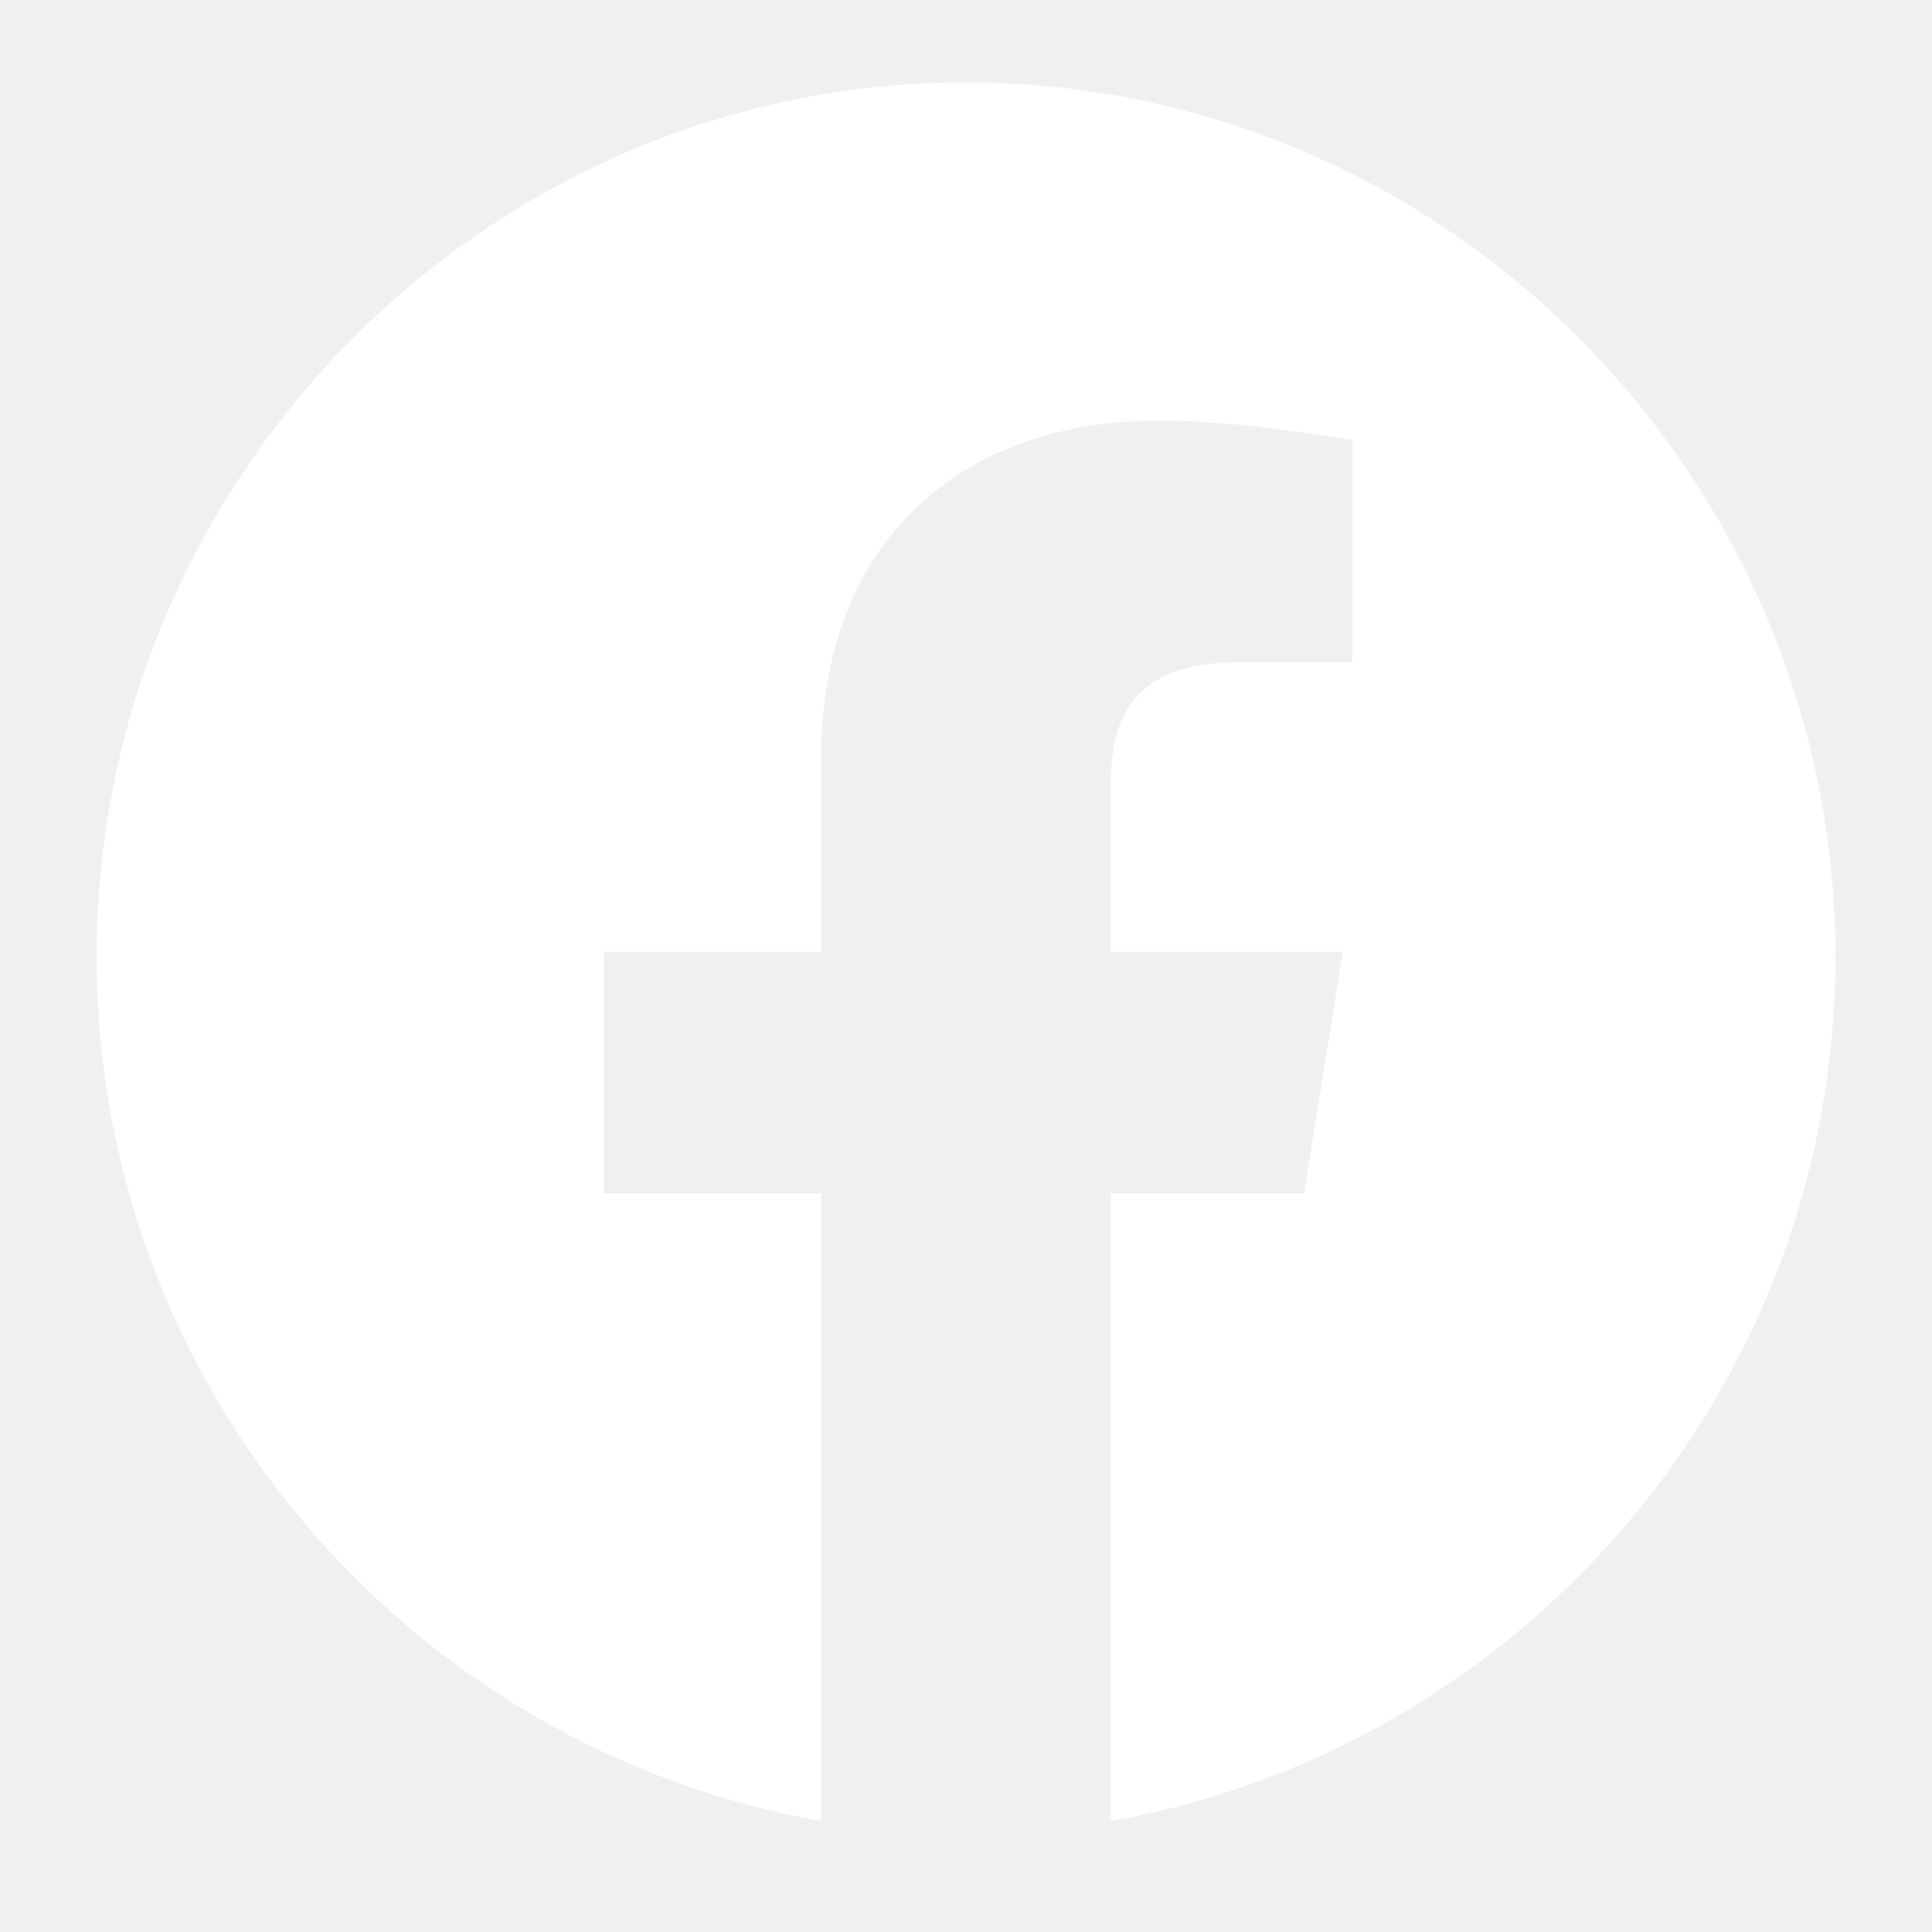
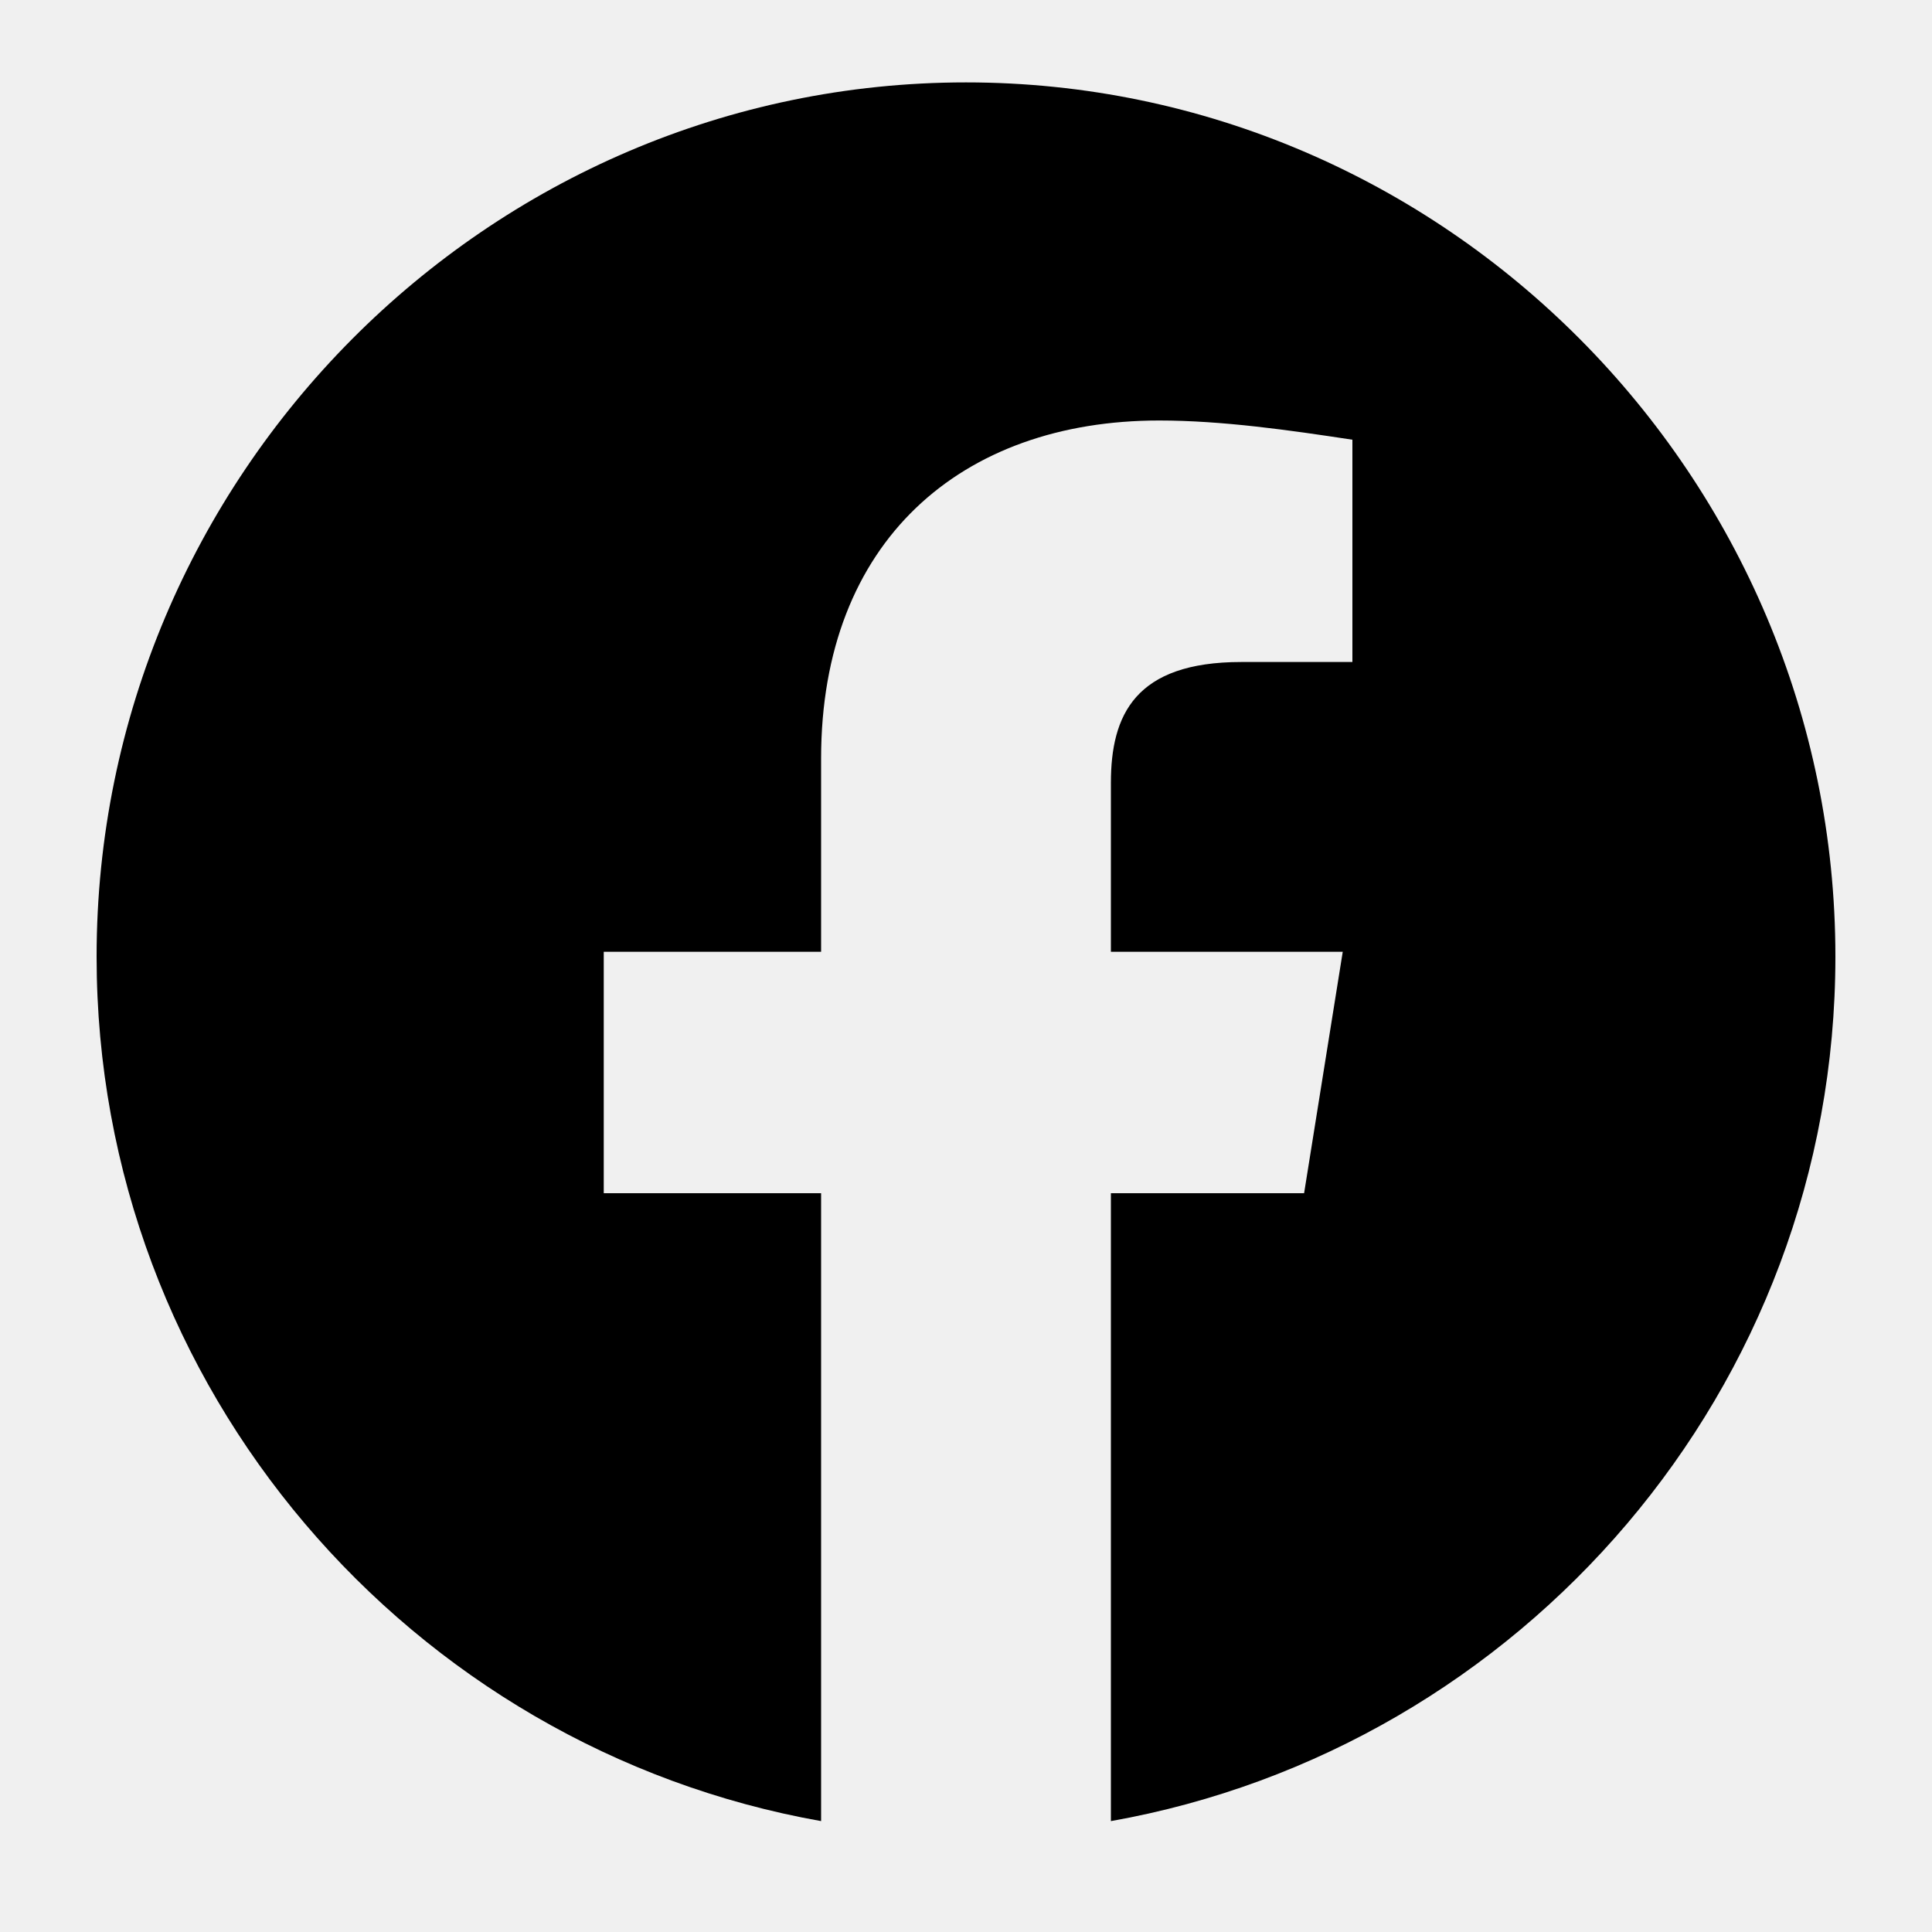
<svg xmlns="http://www.w3.org/2000/svg" width="20" height="20" viewBox="0 0 20 20" fill="none">
  <g id="akar-icons:facebook-fill">
    <g id="Group">
      <g id="Group_2">
-         <path id="Vector" fill-rule="evenodd" clip-rule="evenodd" d="M1 9.903C1 14.377 4.25 18.098 8.5 18.852V12.352H6.25V9.853H8.5V7.852C8.5 5.602 9.95 4.353 12 4.353C12.65 4.353 13.35 4.453 14 4.552V6.853H12.85C11.75 6.853 11.5 7.402 11.5 8.103V9.853H13.9L13.5 12.352H11.5V18.852C15.75 18.098 19 14.378 19 9.903C19 4.925 14.95 0.853 10 0.853C5.05 0.853 1 4.925 1 9.903Z" fill="white" />
+         <path id="Vector" fill-rule="evenodd" clip-rule="evenodd" d="M1 9.903C1 14.377 4.25 18.098 8.5 18.852V12.352H6.25V9.853H8.5V7.852C8.5 5.602 9.95 4.353 12 4.353C12.65 4.353 13.35 4.453 14 4.552V6.853H12.85C11.75 6.853 11.5 7.402 11.5 8.103V9.853H13.9L13.5 12.352H11.5V18.852C15.75 18.098 19 14.378 19 9.903C19 4.925 14.95 0.853 10 0.853C5.05 0.853 1 4.925 1 9.903Z" fill="black" />
      </g>
    </g>
  </g>
</svg>
